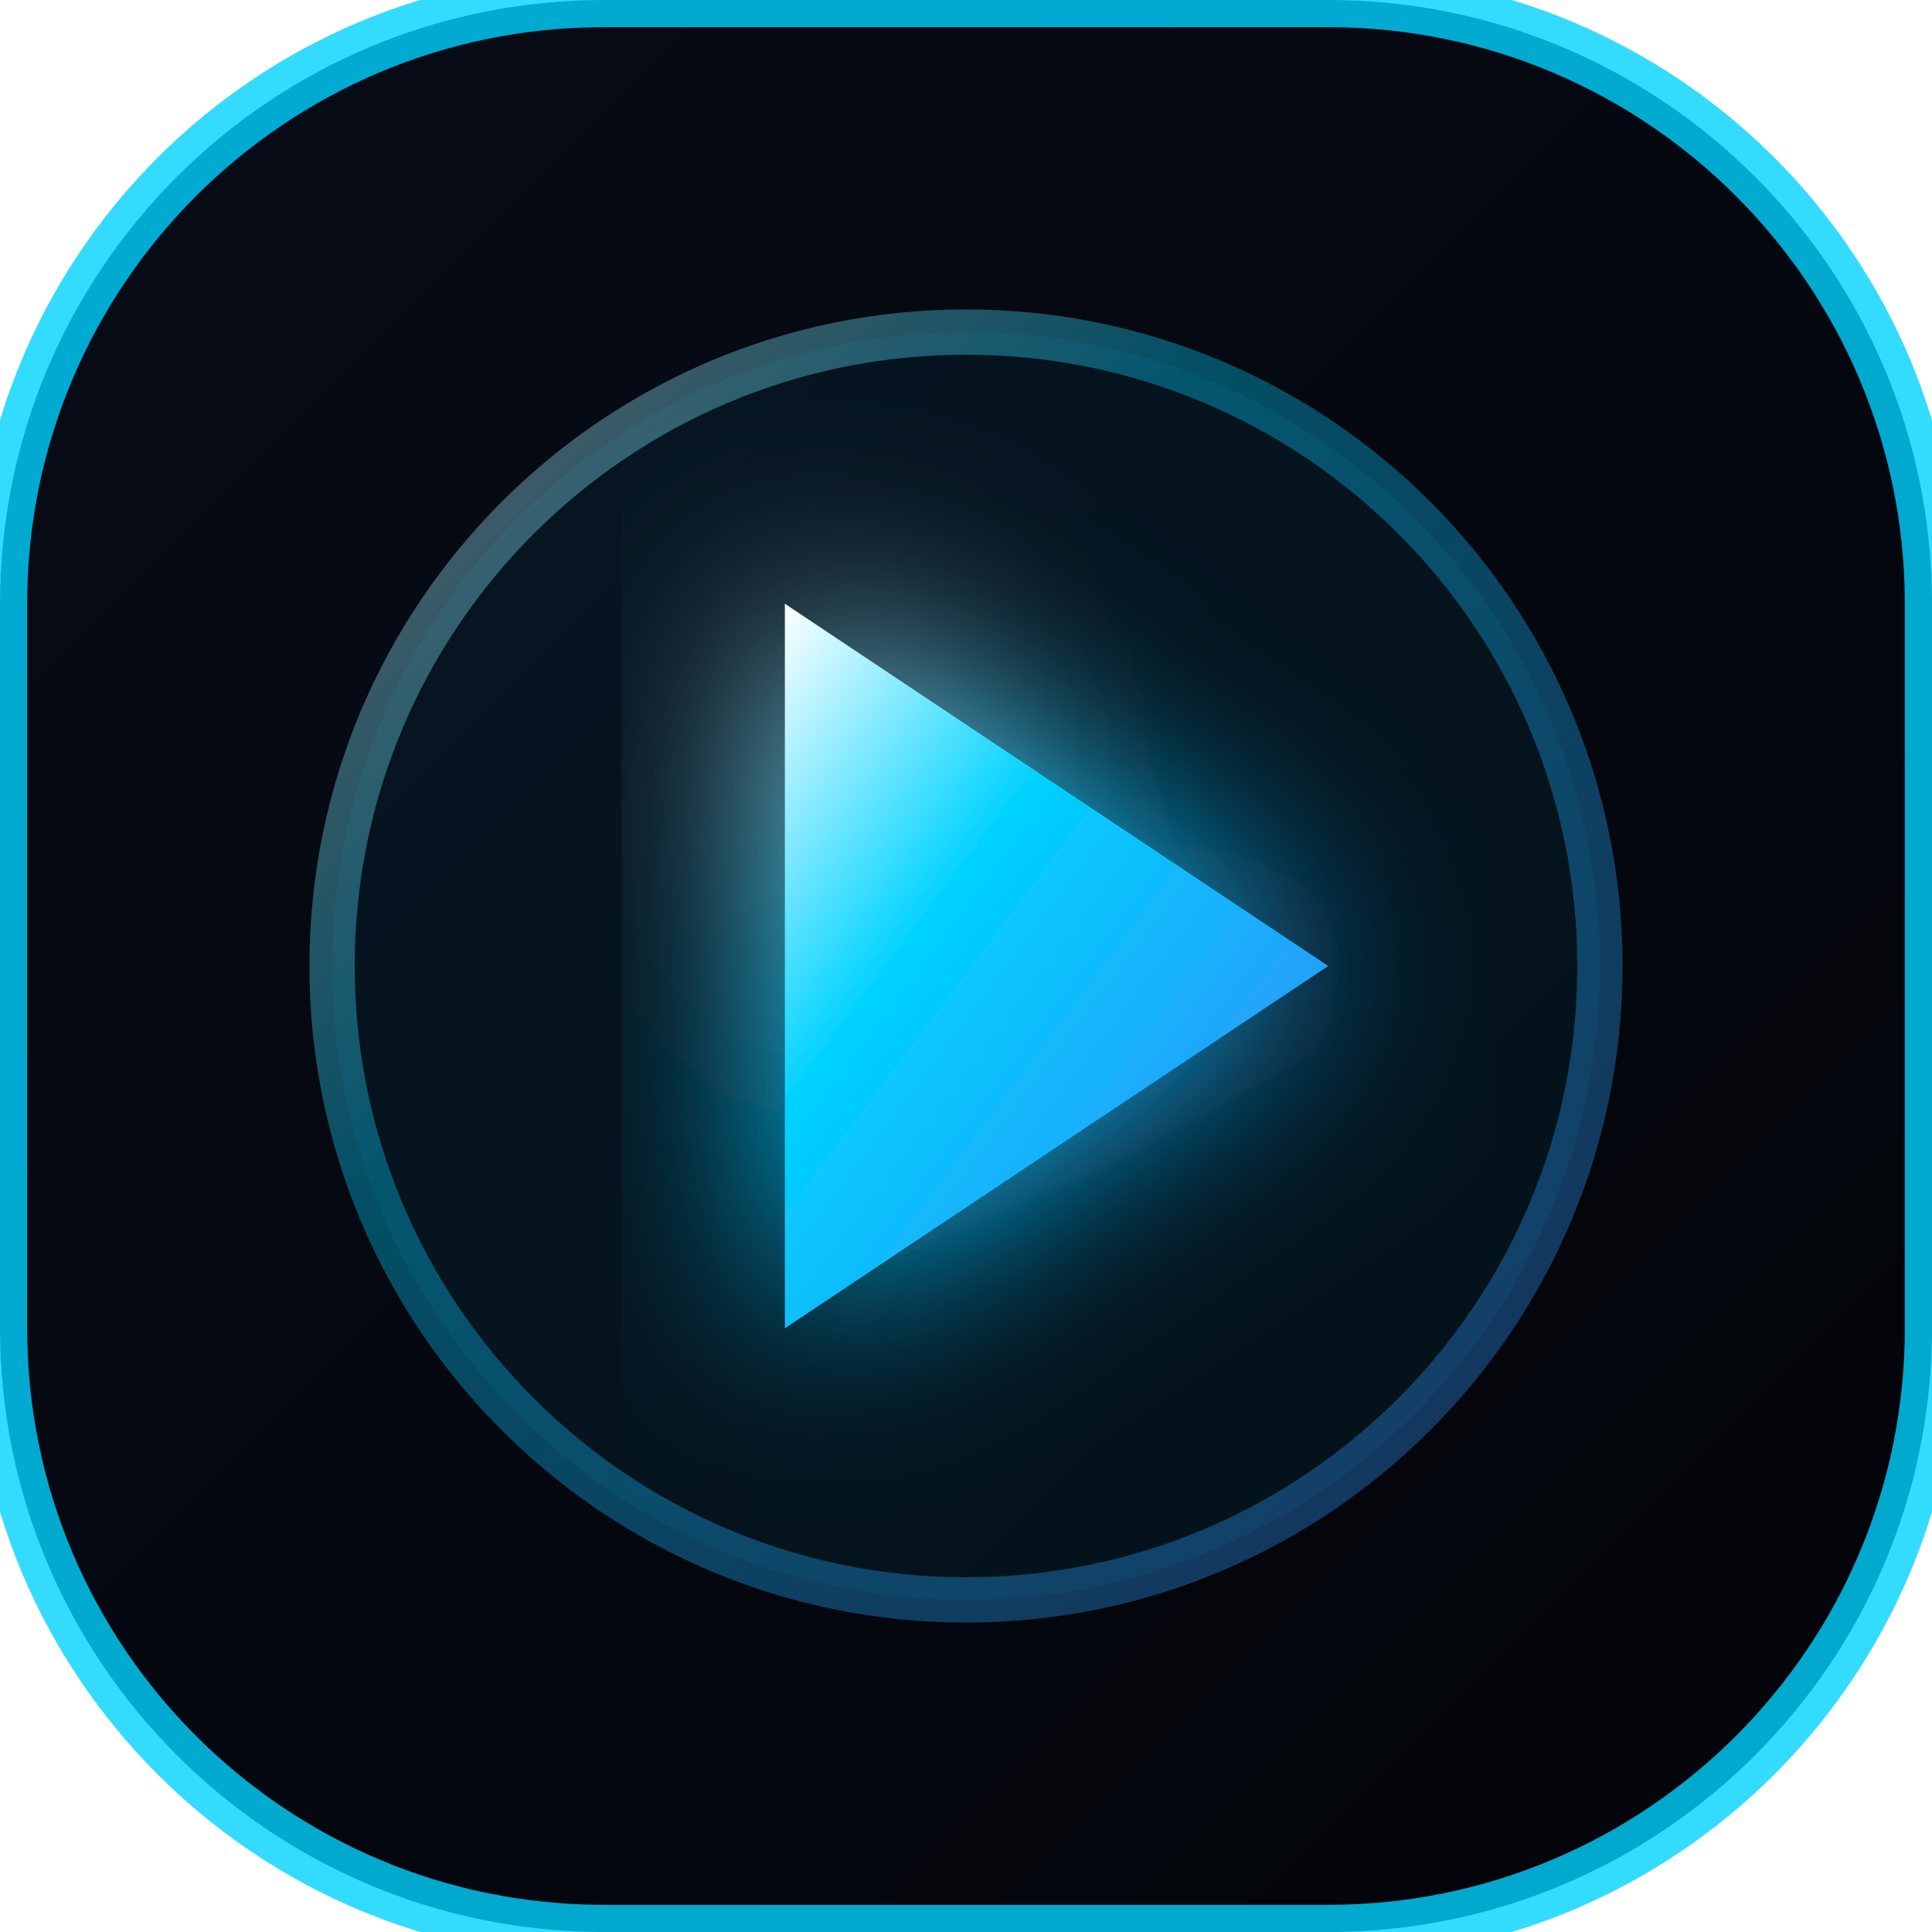
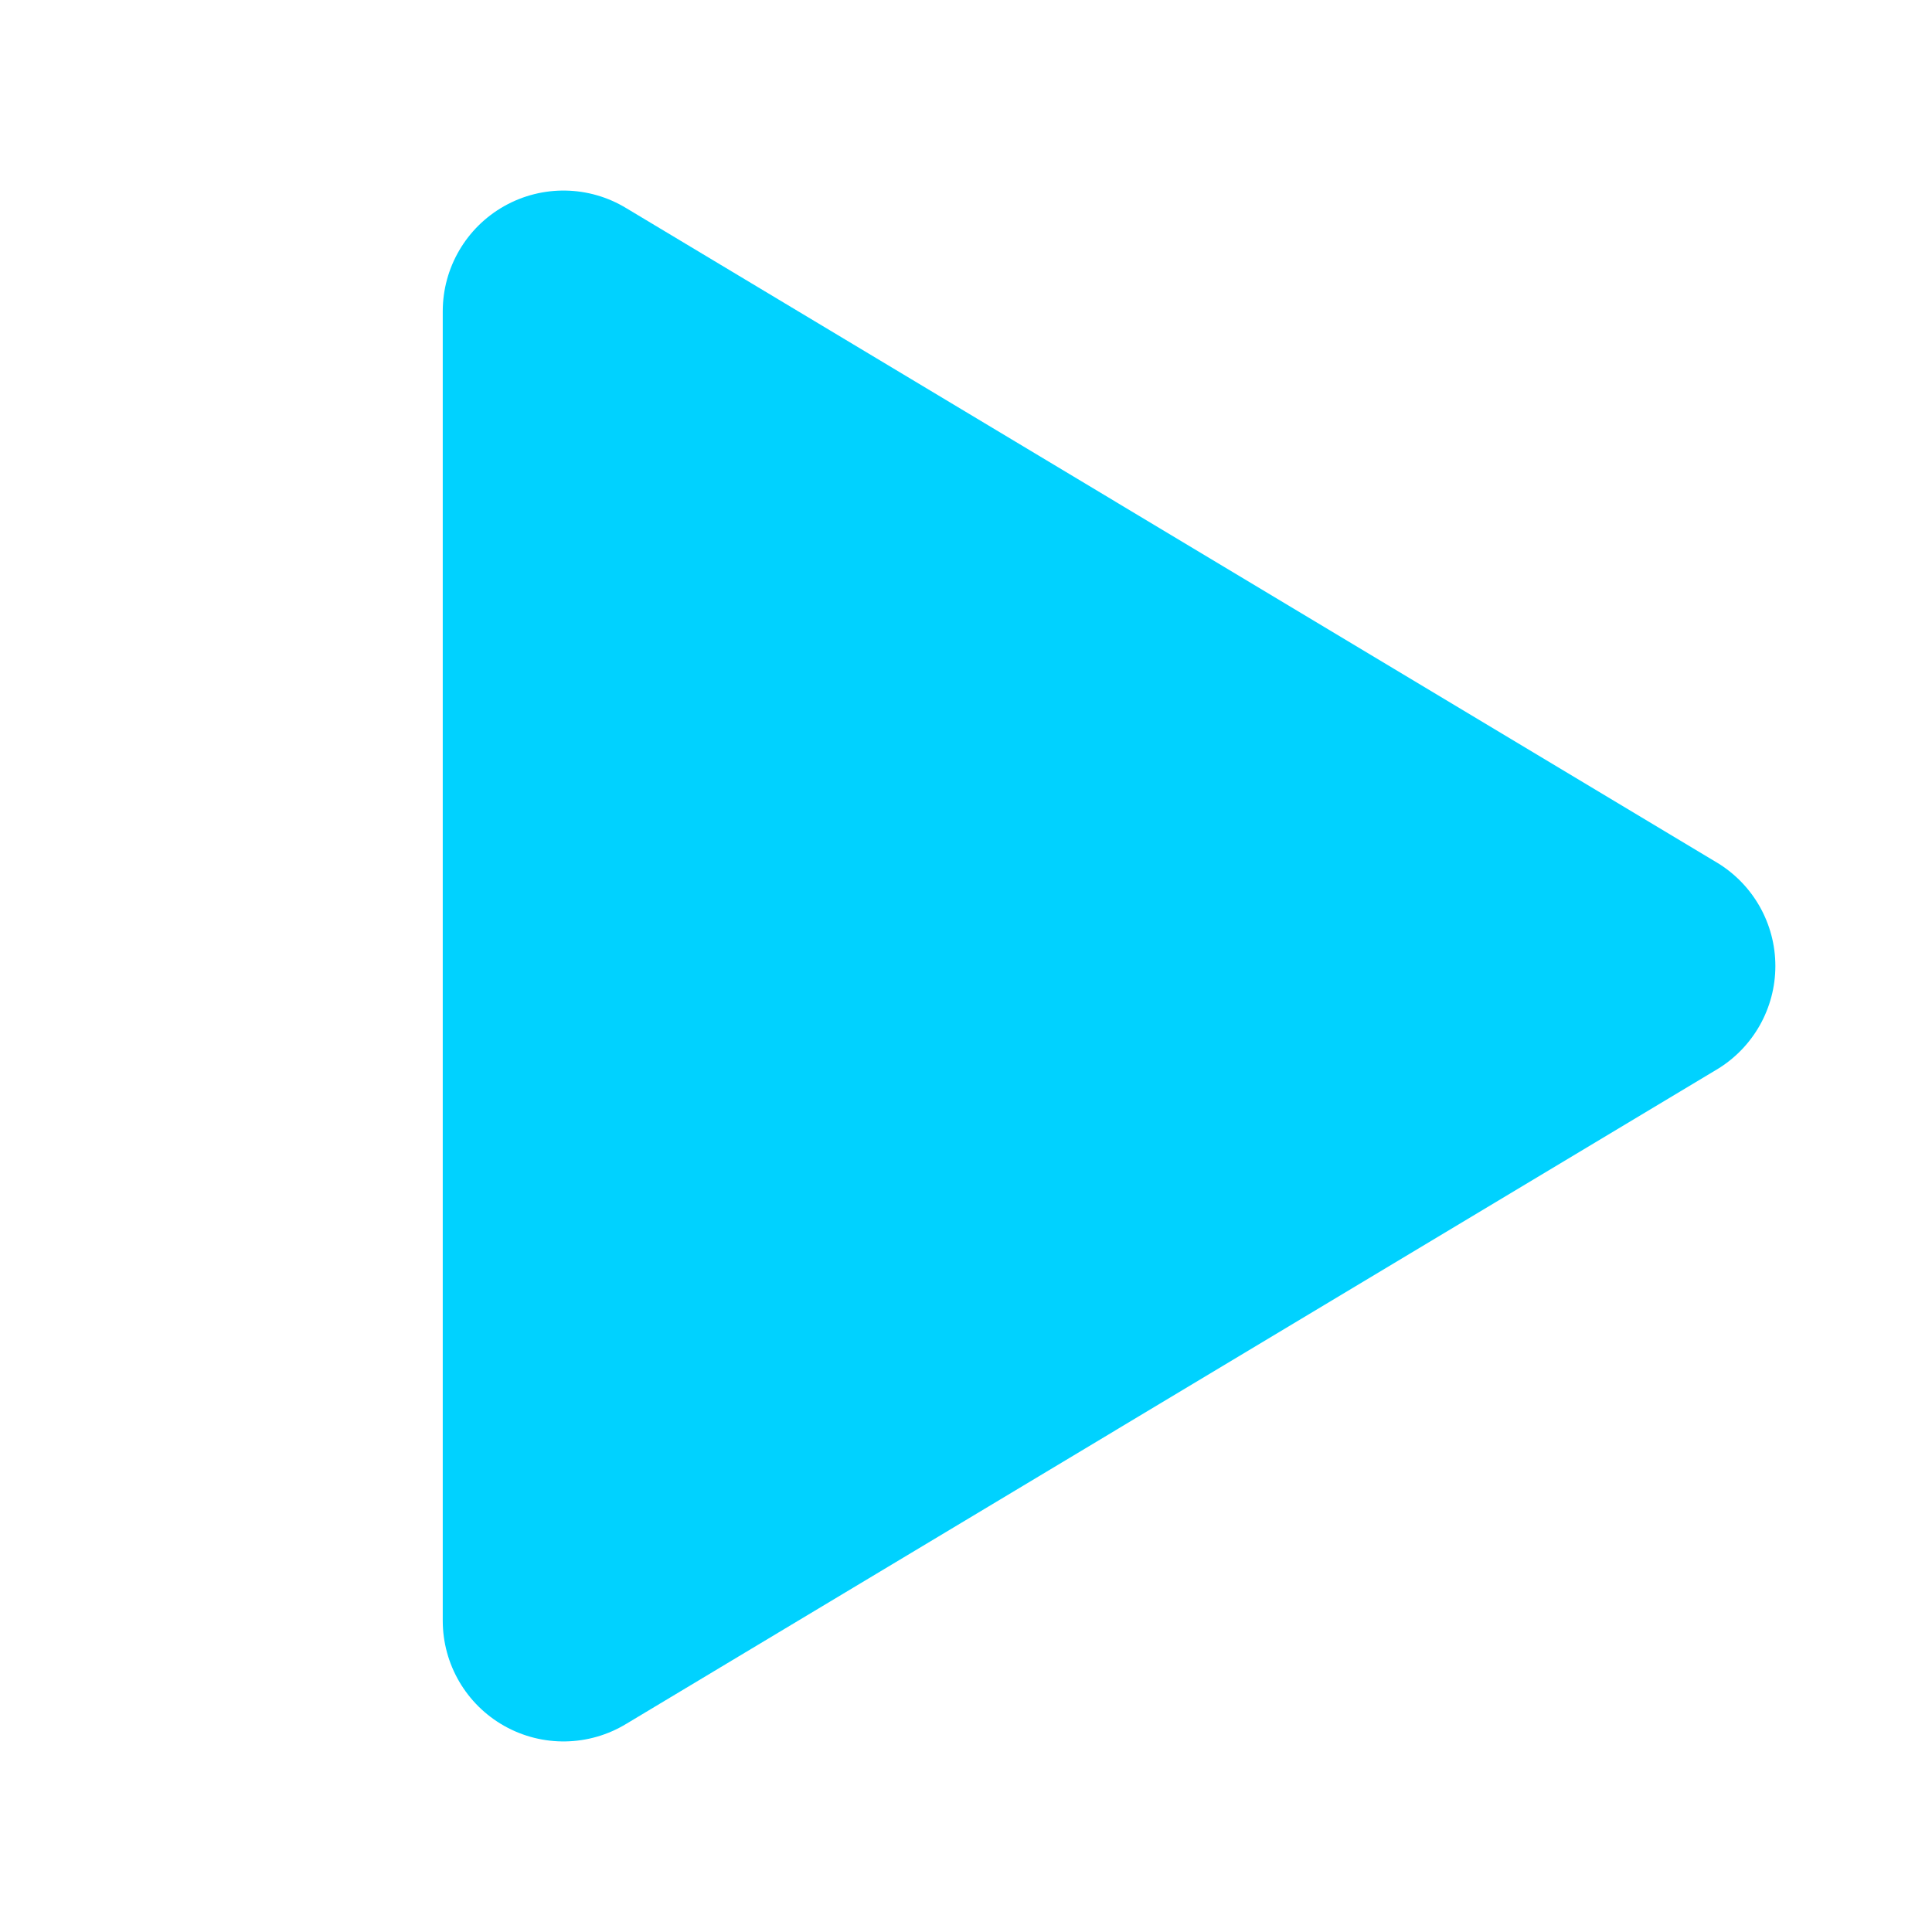
- <svg xmlns="http://www.w3.org/2000/svg" viewBox="0 0 64 64" fill="none">
-   <defs>
-     <linearGradient id="bgGrad" x1="0%" y1="0%" x2="100%" y2="100%">
-       <stop offset="0%" stop-color="#080c18" />
-       <stop offset="100%" stop-color="#020408" />
-     </linearGradient>
-     <linearGradient id="electricGrad" x1="0%" y1="0%" x2="100%" y2="100%">
-       <stop offset="0%" stop-color="#FFFFFF" />
-       <stop offset="35%" stop-color="#00D2FF" />
-       <stop offset="100%" stop-color="#3B82F6" />
-     </linearGradient>
-     <filter id="neonGlow" x="-30%" y="-30%" width="160%" height="160%">
-       <feGaussianBlur stdDeviation="3.5" result="blur" />
-       <feMerge>
-         <feMergeNode in="blur" />
-         <feMergeNode in="SourceGraphic" />
-       </feMerge>
-     </filter>
-   </defs>
-   <rect width="64" height="64" rx="20" fill="url(#bgGrad)" stroke="#00D2FF" stroke-width="1.8" stroke-opacity="0.8" />
-   <circle cx="32" cy="32" r="21" stroke="url(#electricGrad)" stroke-width="1.5" stroke-opacity="0.35" fill="#00D2FF" fill-opacity="0.06" />
-   <polygon points="26,20 44,32 26,44" fill="url(#electricGrad)" filter="url(#neonGlow)" />
+ <svg xmlns="http://www.w3.org/2000/svg" viewBox="0 0 24 24" fill="none">
+   <path d="M5.5 3.868v16.264a1.5 1.5 0 002.28 1.282l13.553-8.132a1.5 1.5 0 000-2.564L7.78 2.586A1.5 1.5 0 005.5 3.868z" fill="#00D2FF" />
</svg>
